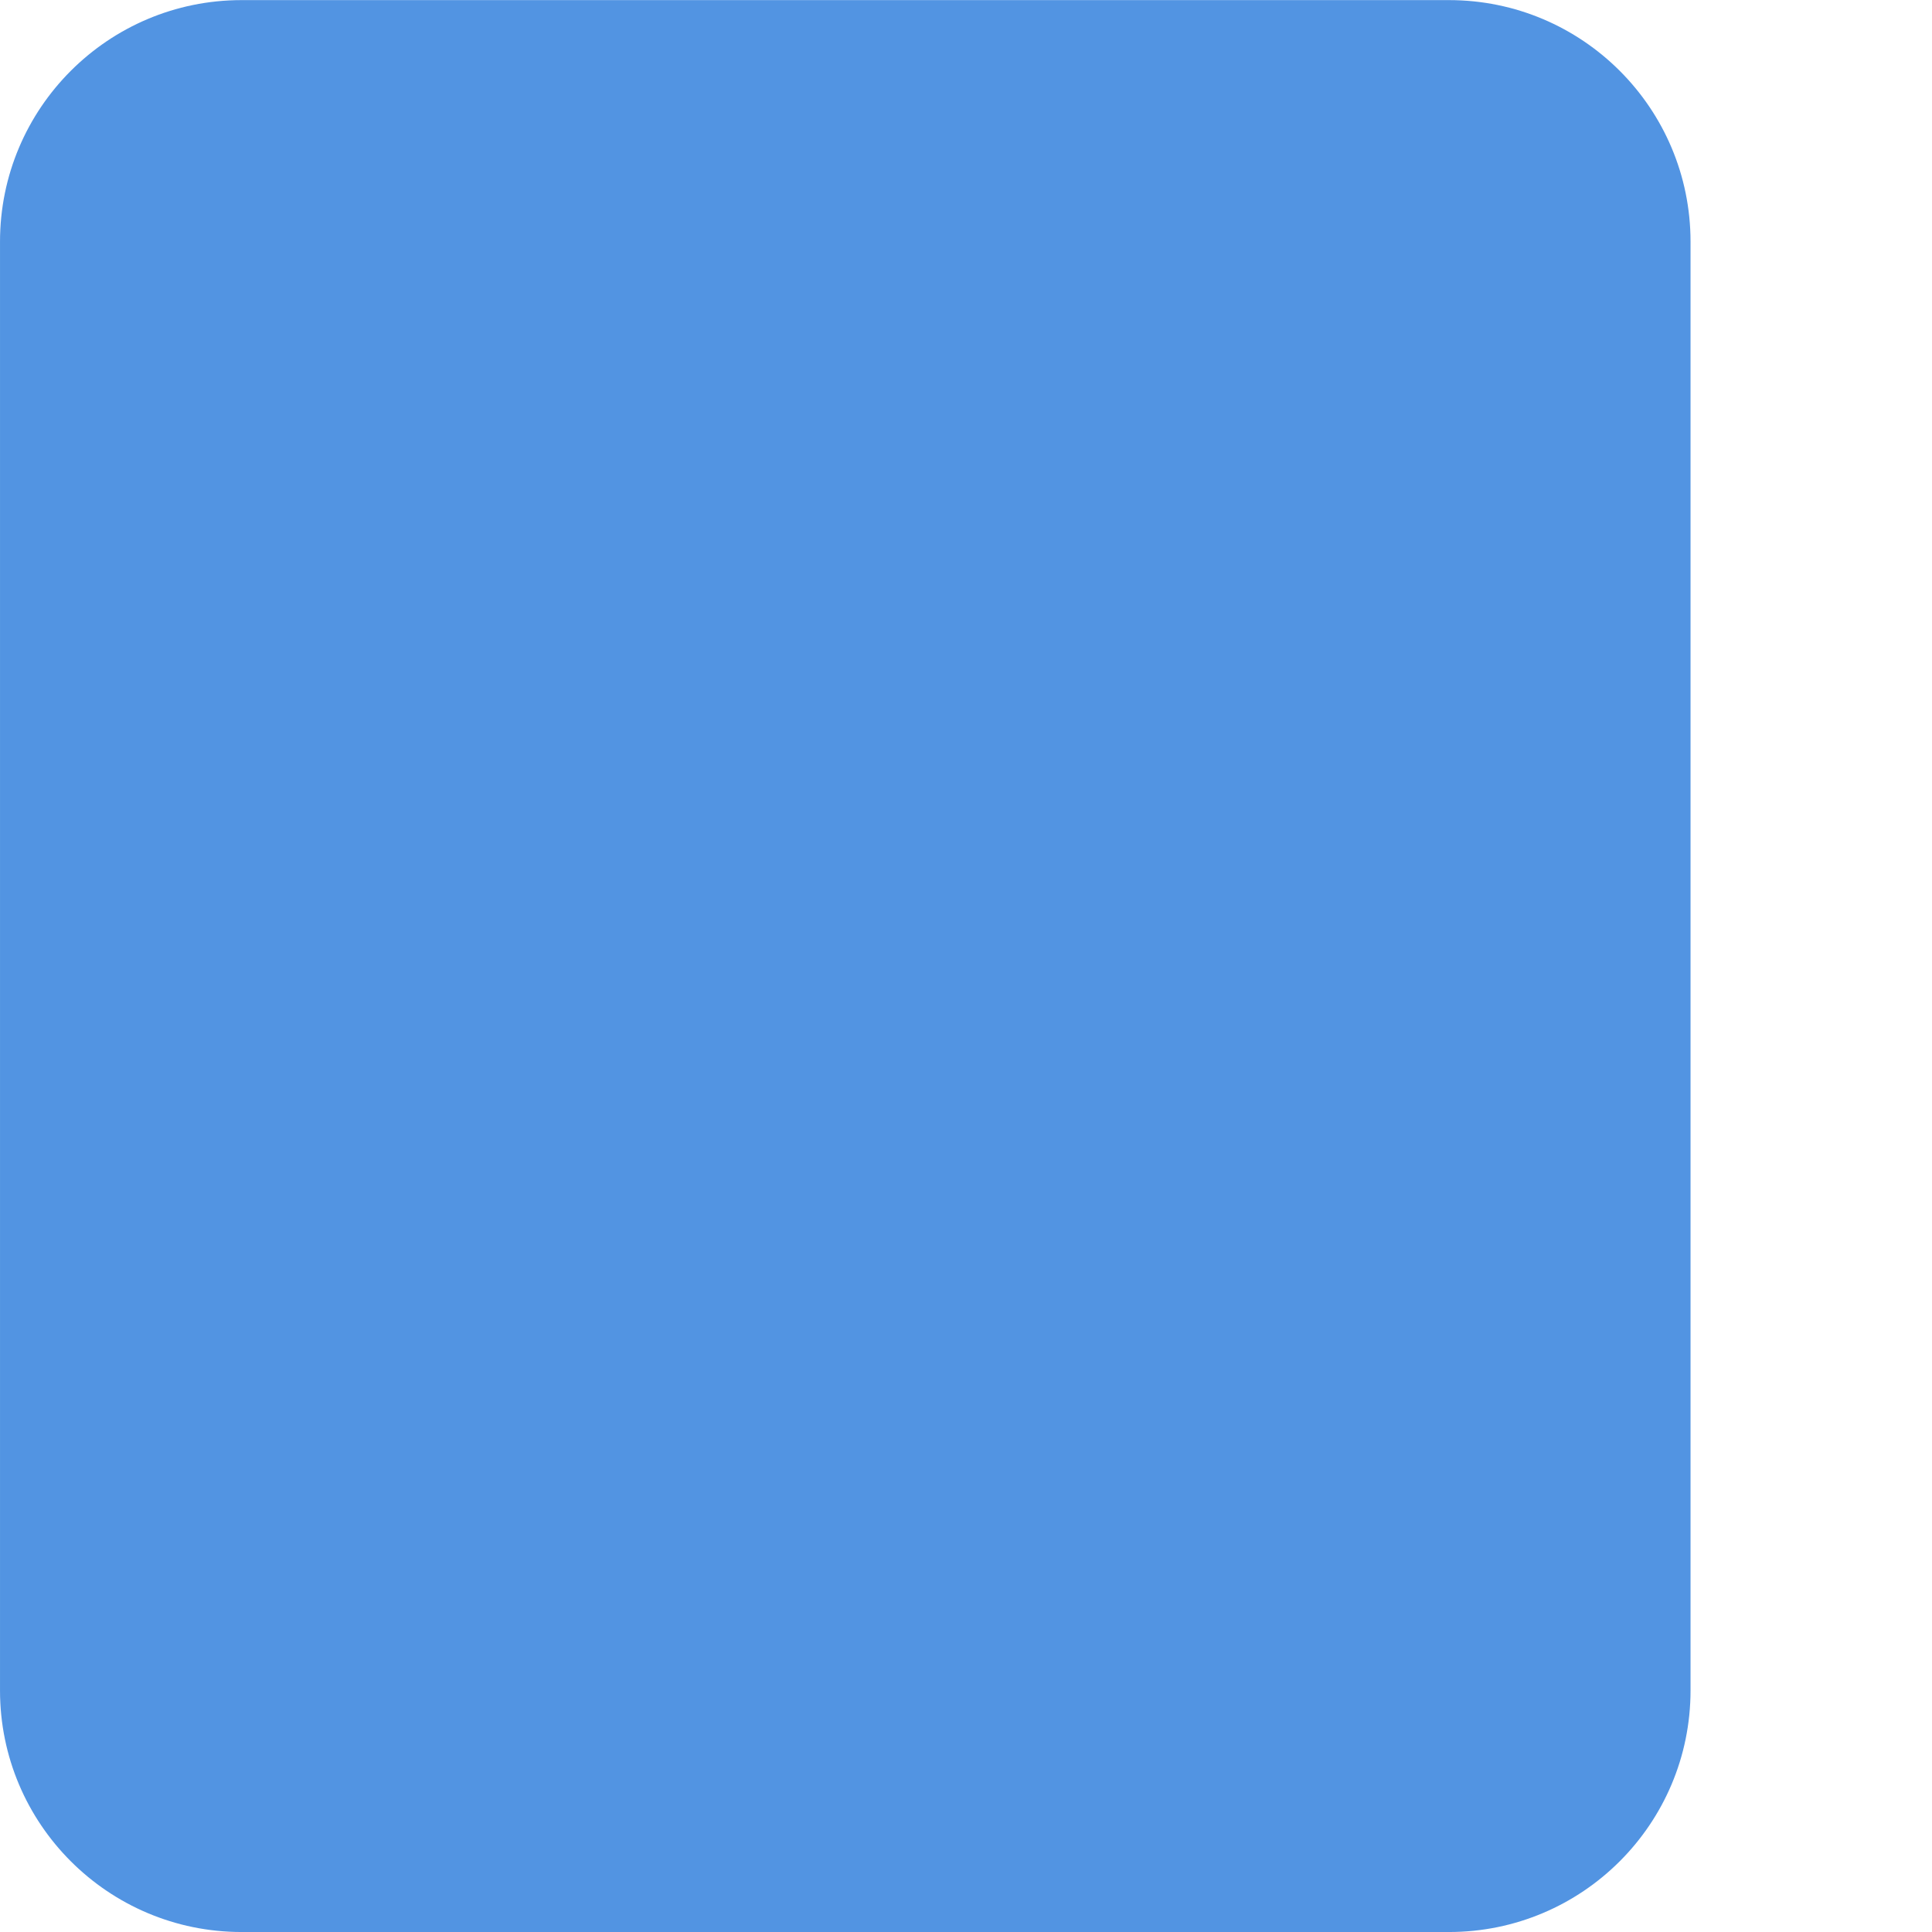
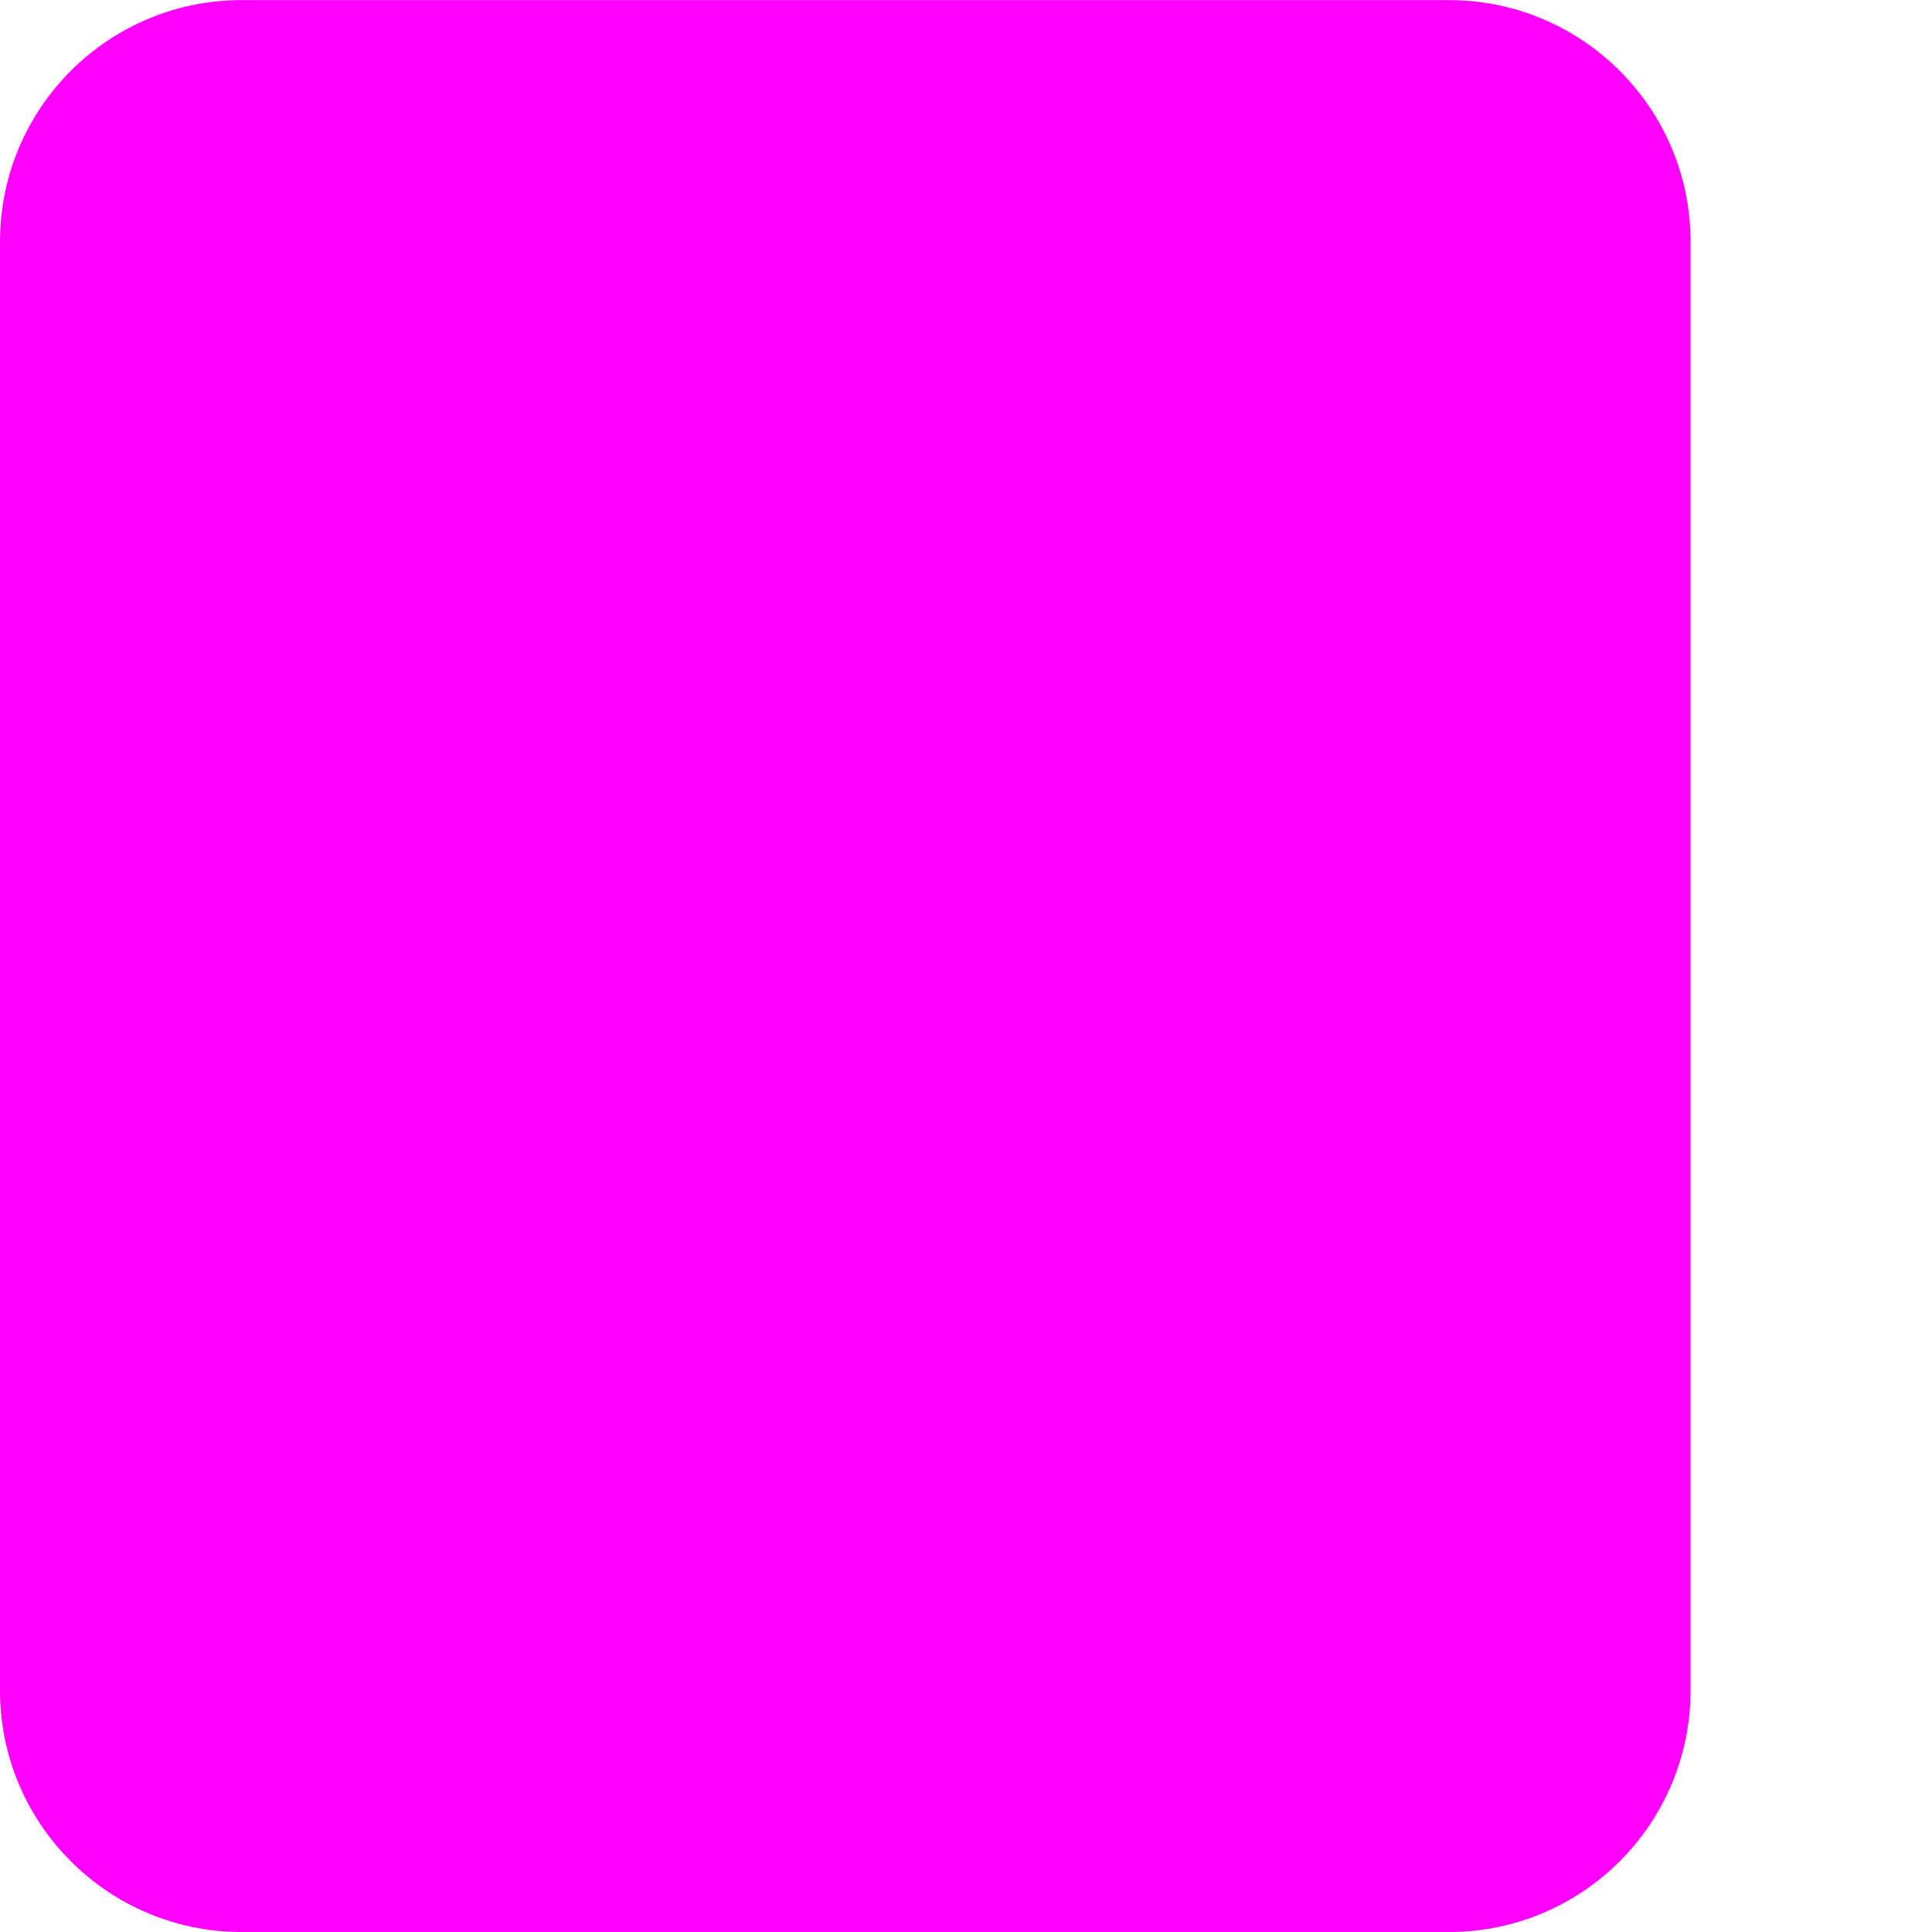
<svg xmlns="http://www.w3.org/2000/svg" xmlns:xlink="http://www.w3.org/1999/xlink" width="16" height="16" id="svg7355" version="1.1">
  <defs id="defs7357">
    <radialGradient xlink:href="#linearGradient36429" id="radialGradient7461" gradientUnits="userSpaceOnUse" gradientTransform="matrix(1.011539,0,0,0.5758211,-0.3926219,71.83807)" cx="47.429" cy="167.168" fx="47.429" fy="167.168" r="37" />
    <linearGradient id="linearGradient36429">
      <stop id="stop36431" offset="0" style="stop-color:#ffffff;stop-opacity:1;" />
      <stop id="stop36433" offset="1" style="stop-color:#ffffff;stop-opacity:0;" />
    </linearGradient>
    <radialGradient xlink:href="#linearGradient36471" id="radialGradient7463" gradientUnits="userSpaceOnUse" gradientTransform="matrix(1.189155,0,0,0.5551325,-9.281289,36.12653)" cx="49.067" cy="242.504" fx="49.067" fy="242.504" r="37.007" />
    <linearGradient id="linearGradient36471">
      <stop id="stop36473" offset="0" style="stop-color:#ffffff;stop-opacity:1;" />
      <stop id="stop36475" offset="1" style="stop-color:#ffffff;stop-opacity:0;" />
    </linearGradient>
    <radialGradient r="37.007" fy="242.504" fx="49.067" cy="242.504" cx="49.067" gradientTransform="matrix(1.189155,0,0,0.1525213,-9.281289,132.5277)" gradientUnits="userSpaceOnUse" id="radialGradient7488" xlink:href="#linearGradient36471" />
  </defs>
  <g id="layer1" transform="matrix(1.621328,0,0,1.621328,-431.6347,-376.5527)">
    <g style="display:inline" id="g30864" transform="translate(255.223,70.11809)">
-       <rect style="opacity:1;fill:#5294e2;fill-opacity:1;stroke:none" id="rect4145" width="8.635" height="9.868" x="11" y="162.132" ry="1.234" />
+       <rect style="opacity:1;fill:#ff00ff;fill-opacity:1;stroke:none" id="rect4145" width="8.635" height="9.868" x="11" y="162.132" ry="1.234" />
    </g>
  </g>
</svg>
